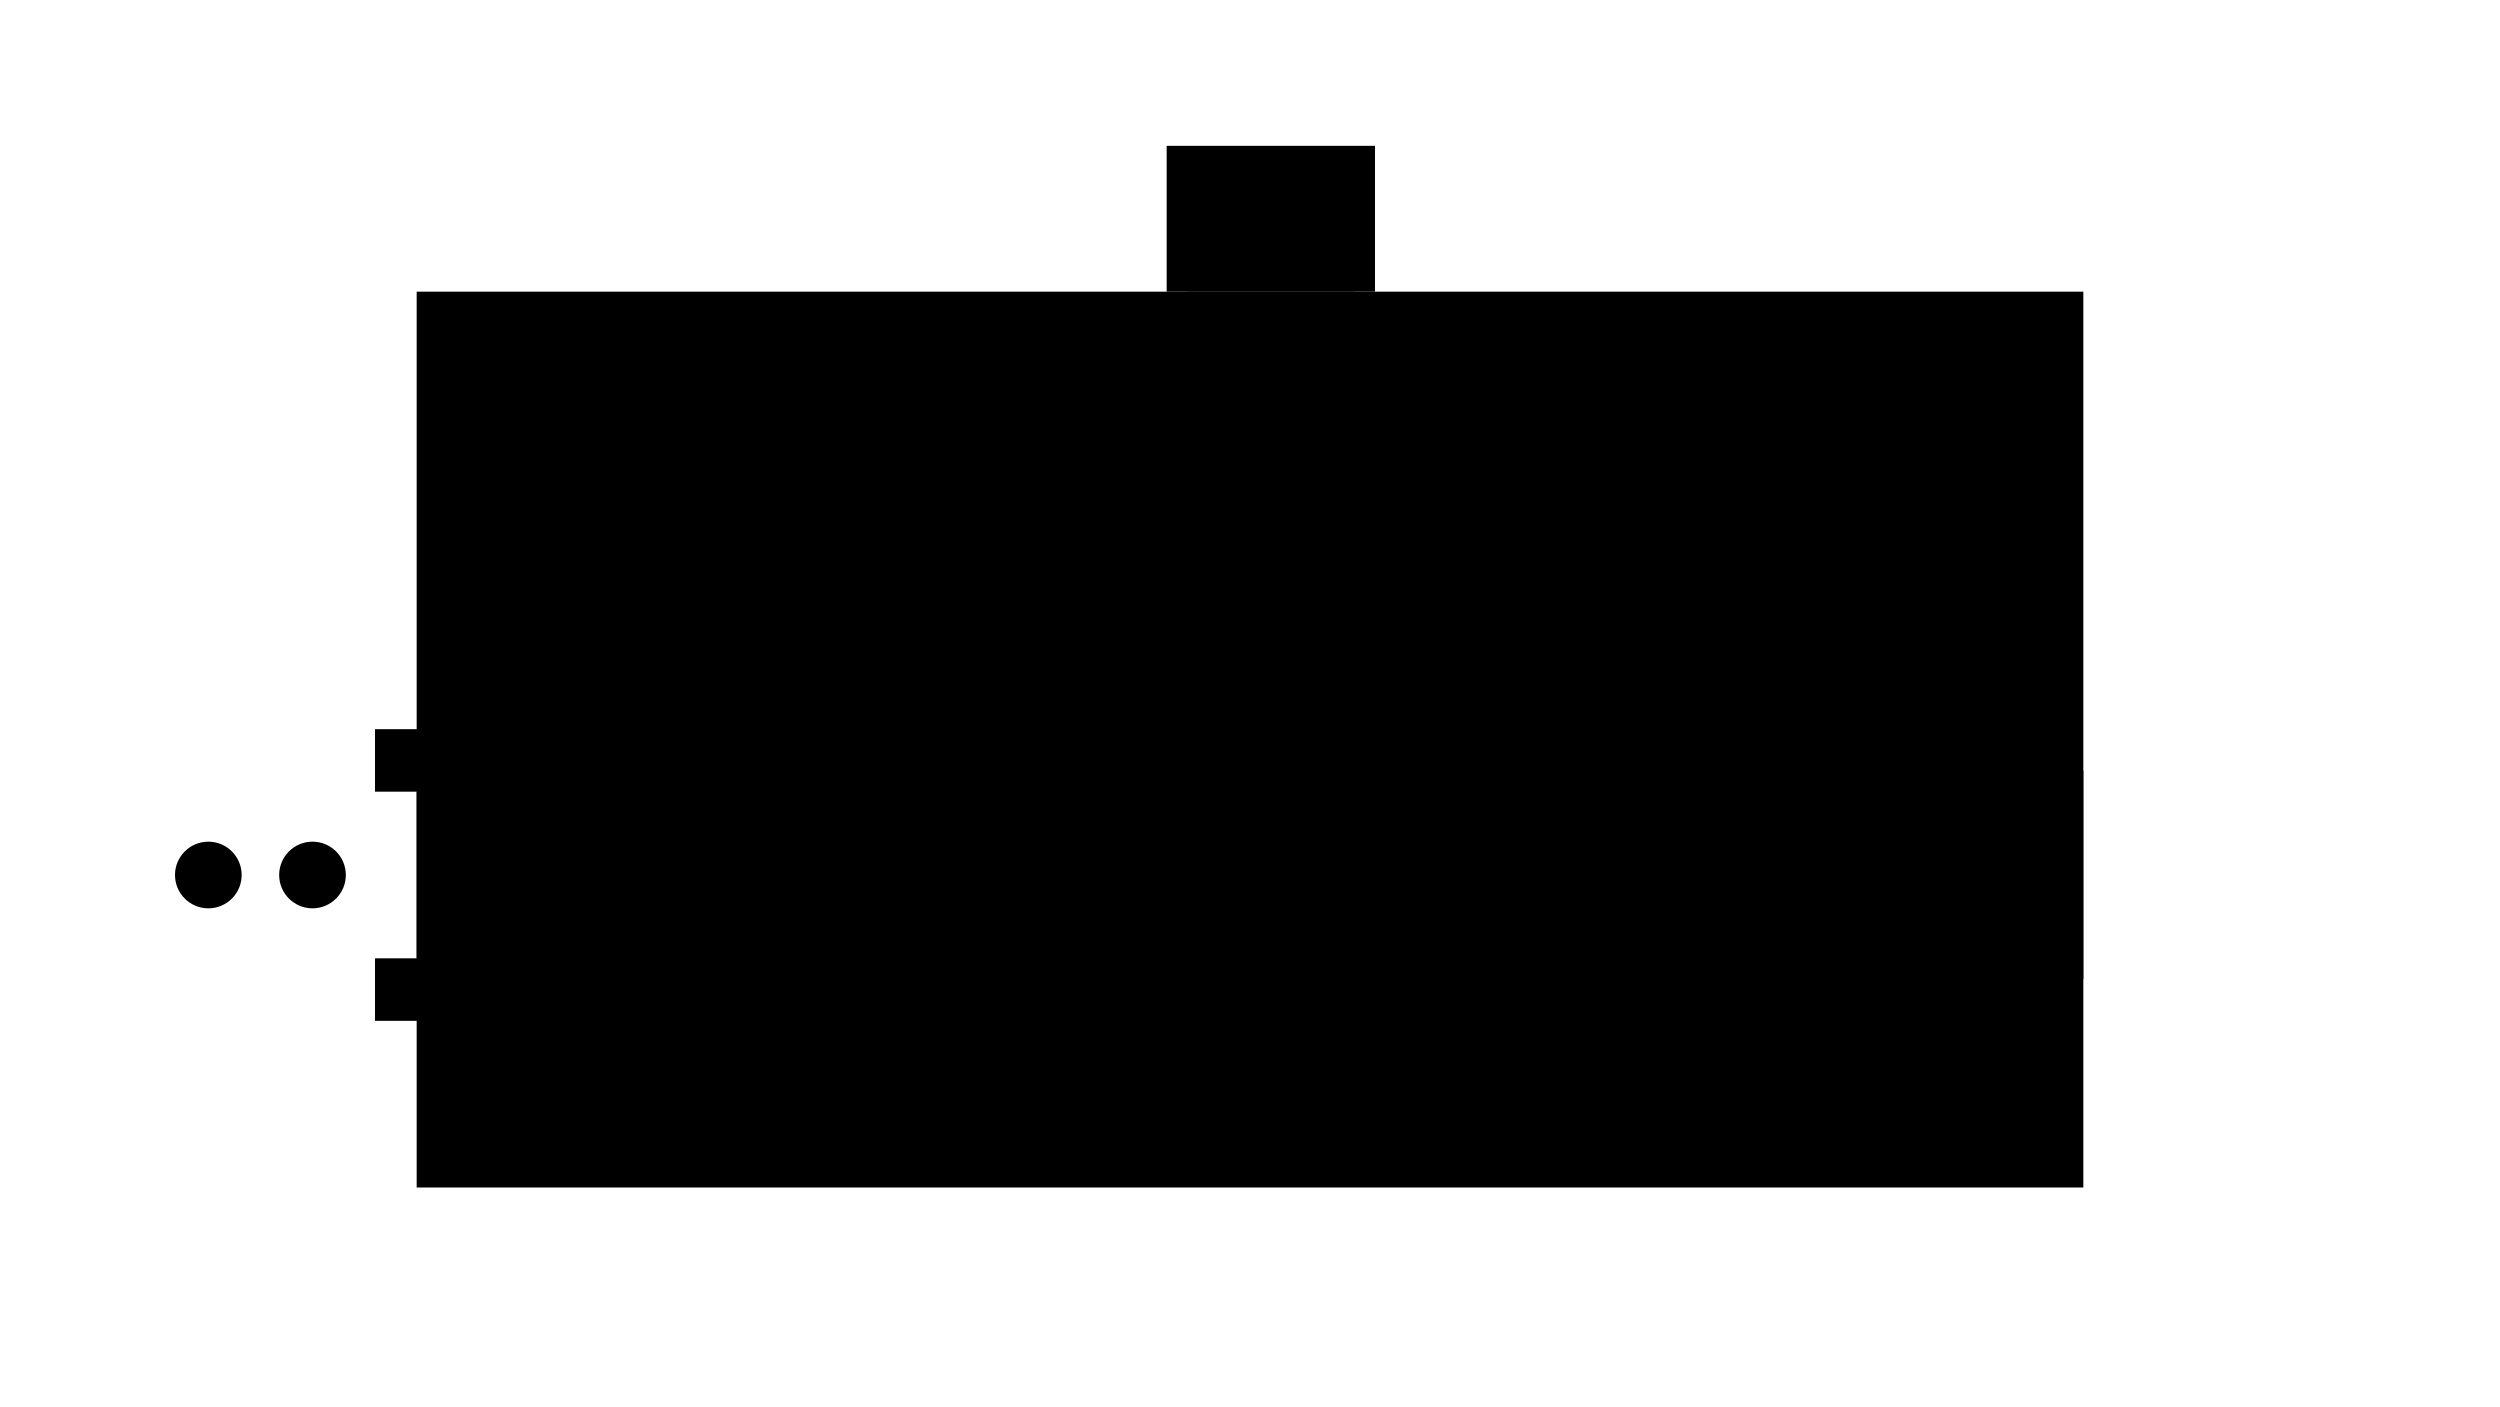
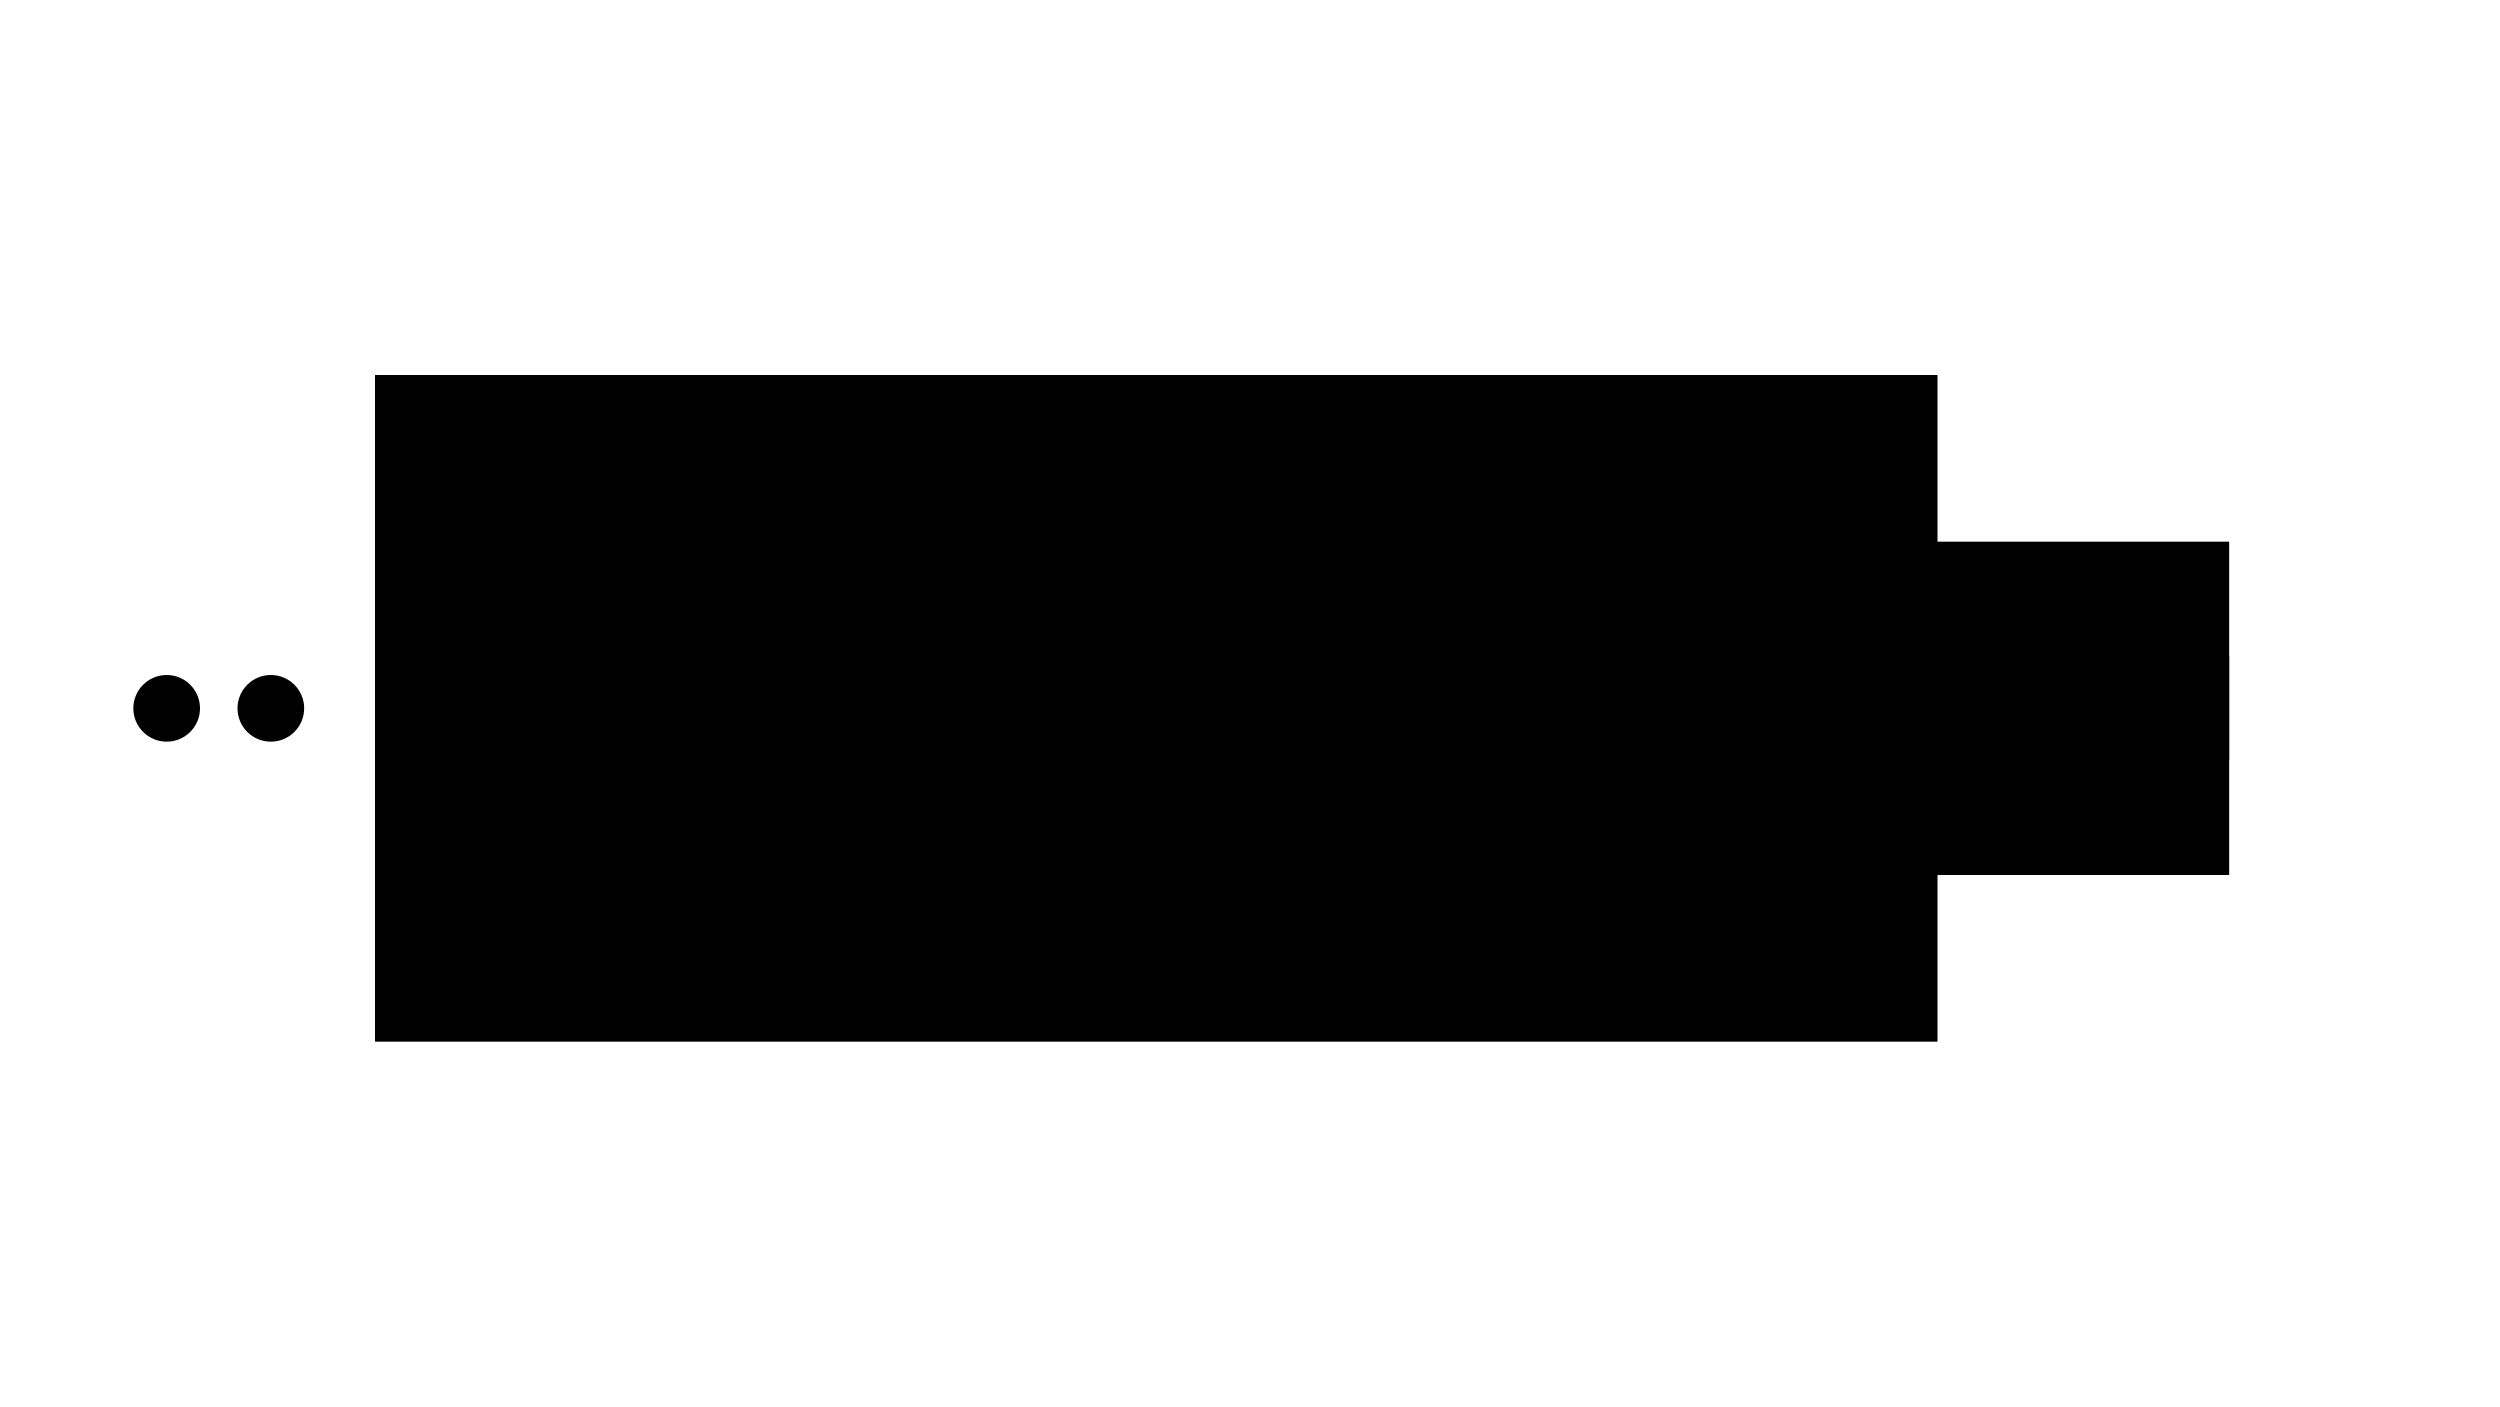
- <svg viewBox="0 0 240 135" role="img" aria-label="Schnitt durch ein Wechselventil, links ist Druck angeschlossen: Die Luft kommt in kräftigem Blau durch den linken Sitz, strömt durch den Spalt um den losen Gummikörper und steigt zum Ausgang 2 oben. Der Körper liegt am rechten Sitz und sperrt den rechten Eingang, dessen Leitung drucklos und blass ist">
-   <path class="v-wand" d="M40 28H200V114H40Z" />
-   <path class="v-stark" d="M40 76H100V92H40ZM100 80H106V88H100Z" />
-   <path class="v-stark" d="M106 68H156V100H106ZM114 28H130V68H114Z" />
-   <path class="v-blass" d="M156 80H172V88H156ZM172 74H200V94H172Z" />
-   <path class="v-teil" d="M36 70H102V76H36ZM36 92H102V98H36Z" />
-   <path class="v-wand" d="M102 76H106V80H102ZM102 88H106V92H102Z" />
-   <circle class="v-teil" cx="76" cy="73" r="3.4" />
-   <circle class="v-teil" cx="76" cy="95" r="3.4" />
-   <path class="v-teil" d="M137 84Q135 74 143 74H151Q158 74 157 84Q158 94 151 94H143Q135 94 137 84Z" />
-   <path class="v-teil" d="M112 14H132V28H112Z" />
-   <path class="v-teil" d="M52 62H64V70H52ZM52 98H64V106H52Z" />
-   <path class="v-hilfslinie" d="M40 122H200" />
-   <path class="v-leitung" d="M14 84H36M122 4V14M200 84H226" />
-   <circle class="v-stark" cx="20" cy="84" r="3.2" />
-   <circle class="v-stark" cx="30" cy="84" r="3.2" />
-   <circle class="v-stark" cx="122" cy="20" r="3.2" />
+ <svg viewBox="0 0 240 135" role="img" aria-label="Schnitt durch ein Rückschlagventil, links ist Druck angeschlossen: Die Luft kommt in kräftigem Blau durch den Sitz, hebt den Ventilteller gegen die Feder ab und strömt durch den Ringspalt nach rechts, wo die Leitung blass und drucklos ist">
+   <path class="v-wand" d="M36 36H186V100H36ZM186 52H214V84H186Z" />
+   <path class="v-stark" d="M36 62H78V74H36ZM78 66H88V70H78Z" />
+   <path class="v-stark" d="M88 52H160V84H88Z" />
+   <path class="v-blass" d="M160 63H214V73H160Z" />
+   <path class="v-teil" d="M74 56H88V62H74ZM74 74H88V80H74Z" />
+   <path class="v-teil" d="M104 56H124V80H104Z" />
+   <path class="v-wand" d="M100 58H104V78H100Z" />
+   <path class="v-leitung" d="M124 68L128 61L134 75L140 61L146 75L152 61L158 68" />
+   <path class="v-teil" d="M158 56H162V80H158Z" />
+   <path class="v-hilfslinie" d="M36 112H186" />
+   <path class="v-leitung" d="M10 68H36M214 68H232" />
+   <circle class="v-stark" cx="16" cy="68" r="3.2" />
+   <circle class="v-stark" cx="26" cy="68" r="3.2" />
+   <circle class="v-stark" cx="96" cy="68" r="3" />
+   <circle class="v-stark" cx="112" cy="53.5" r="2.6" />
+   <circle class="v-blass" cx="196" cy="68" r="3" />
</svg>
